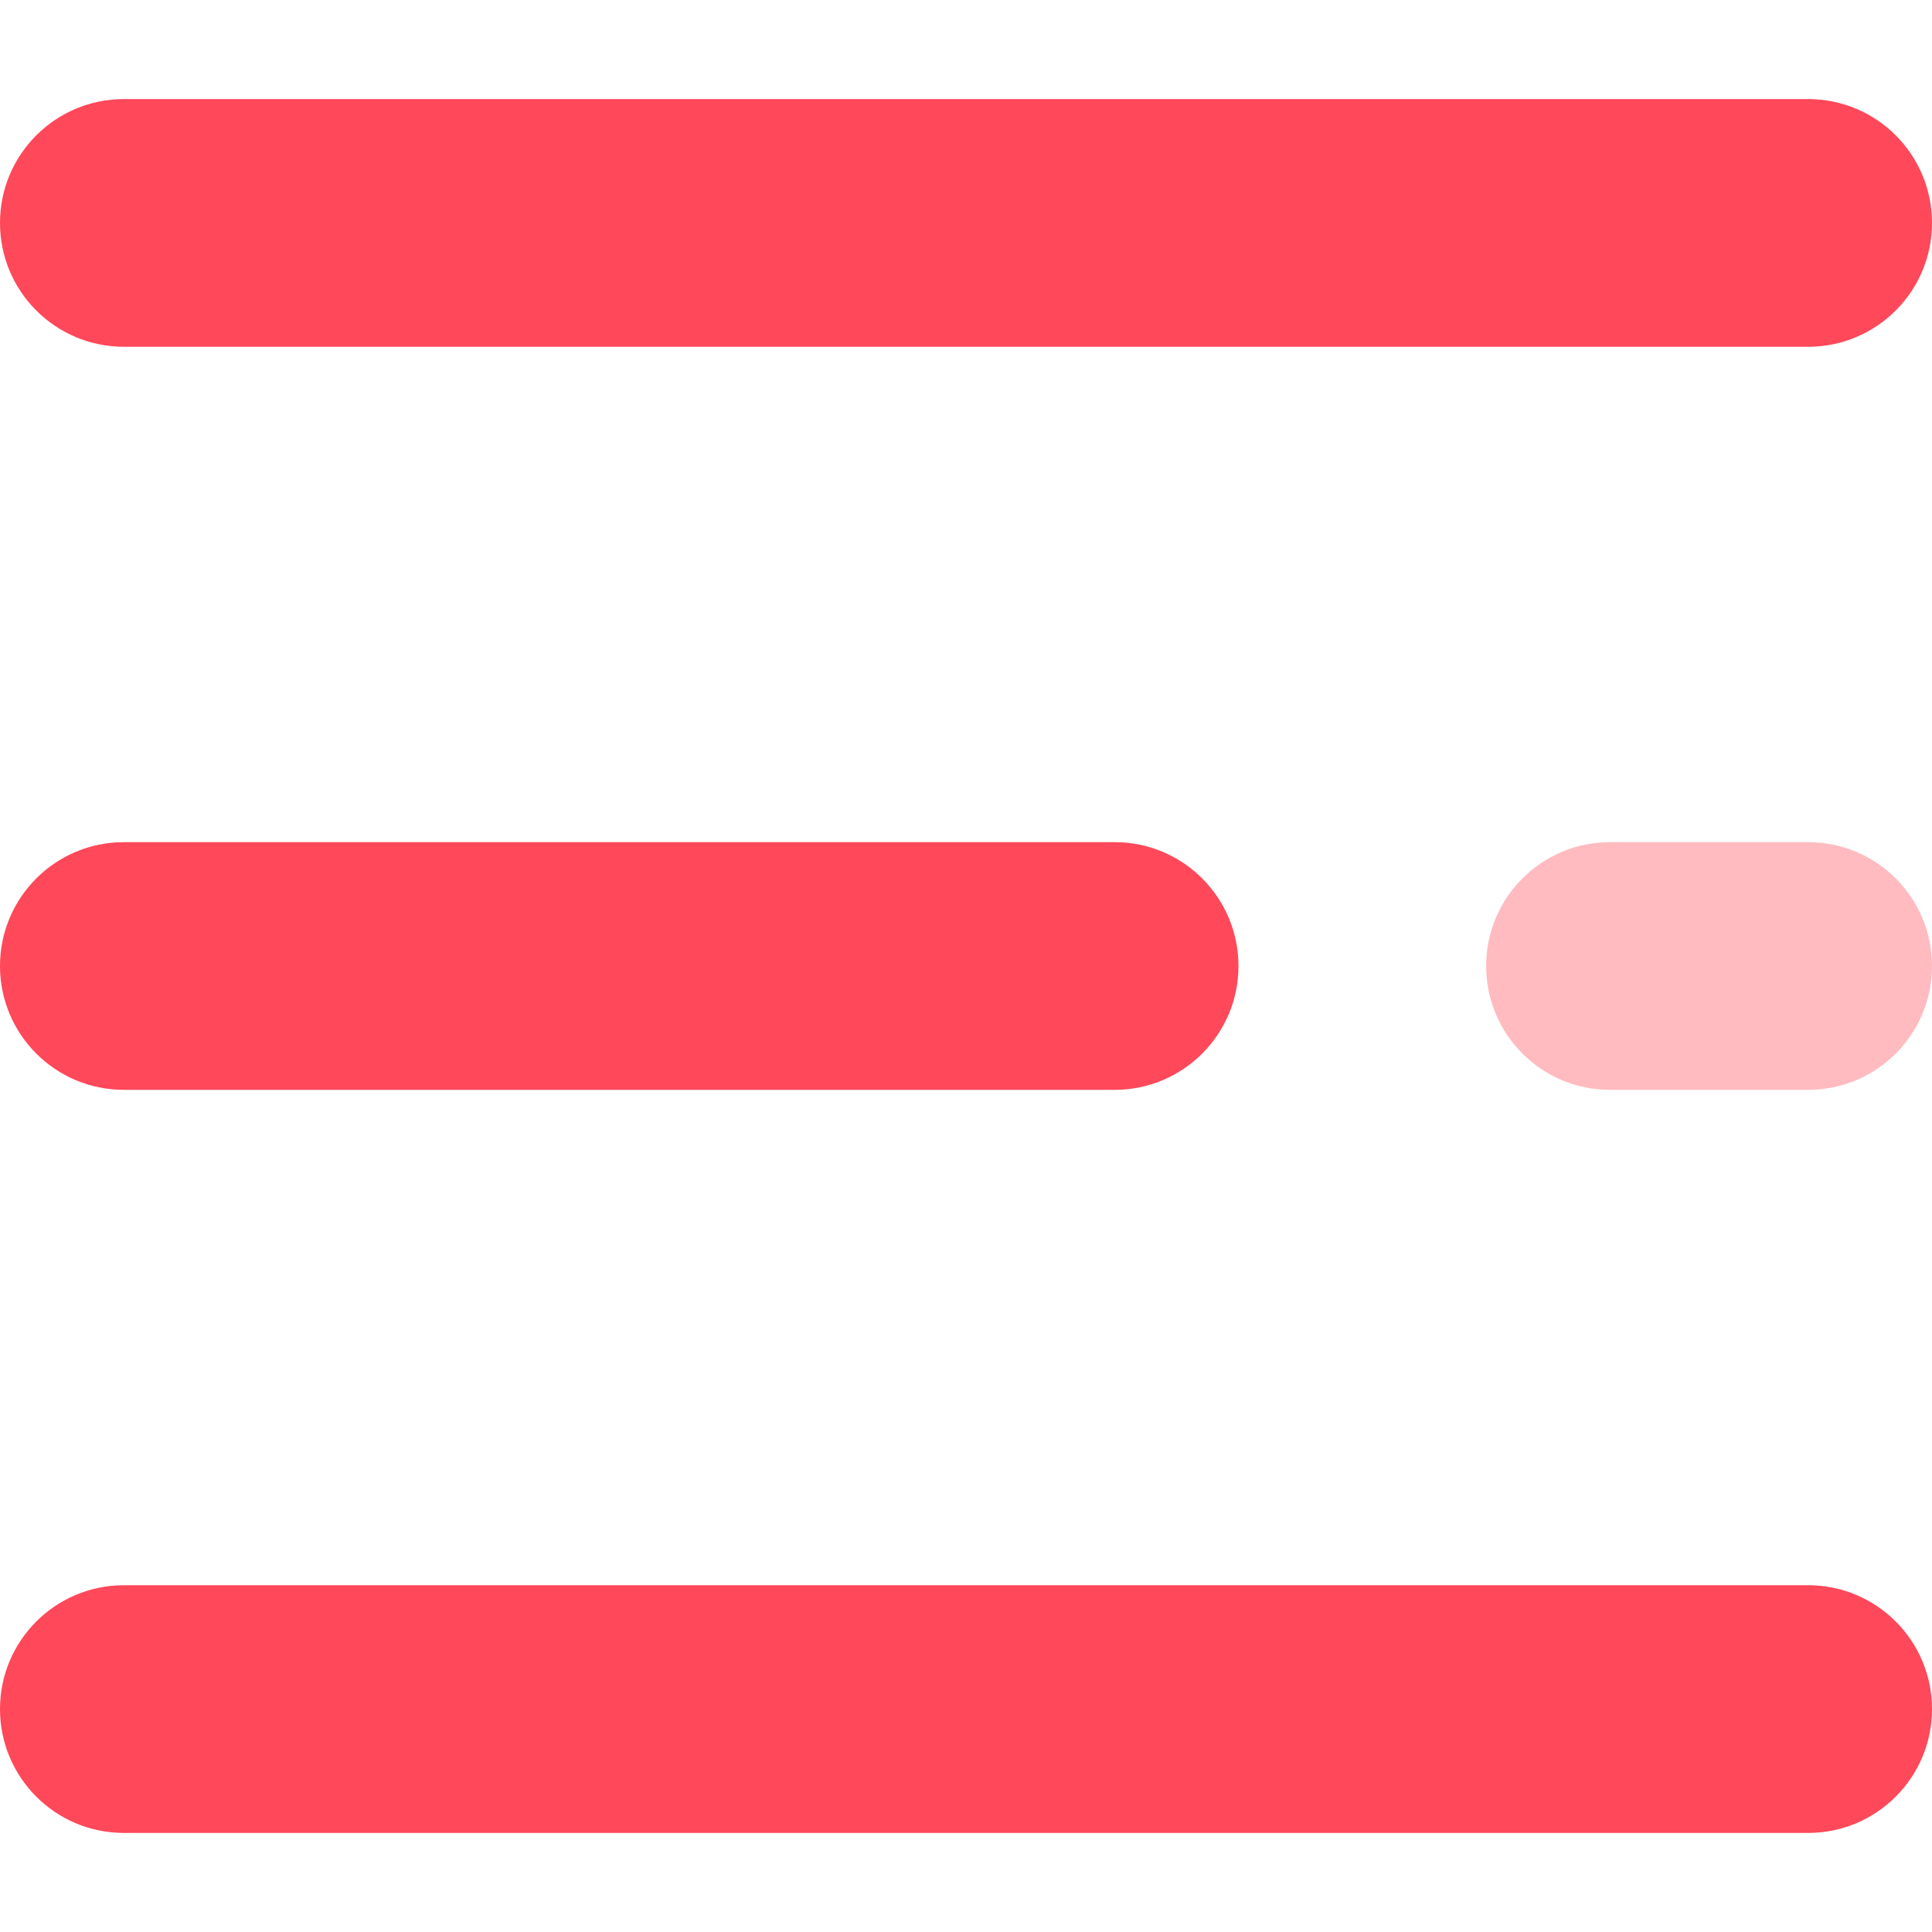
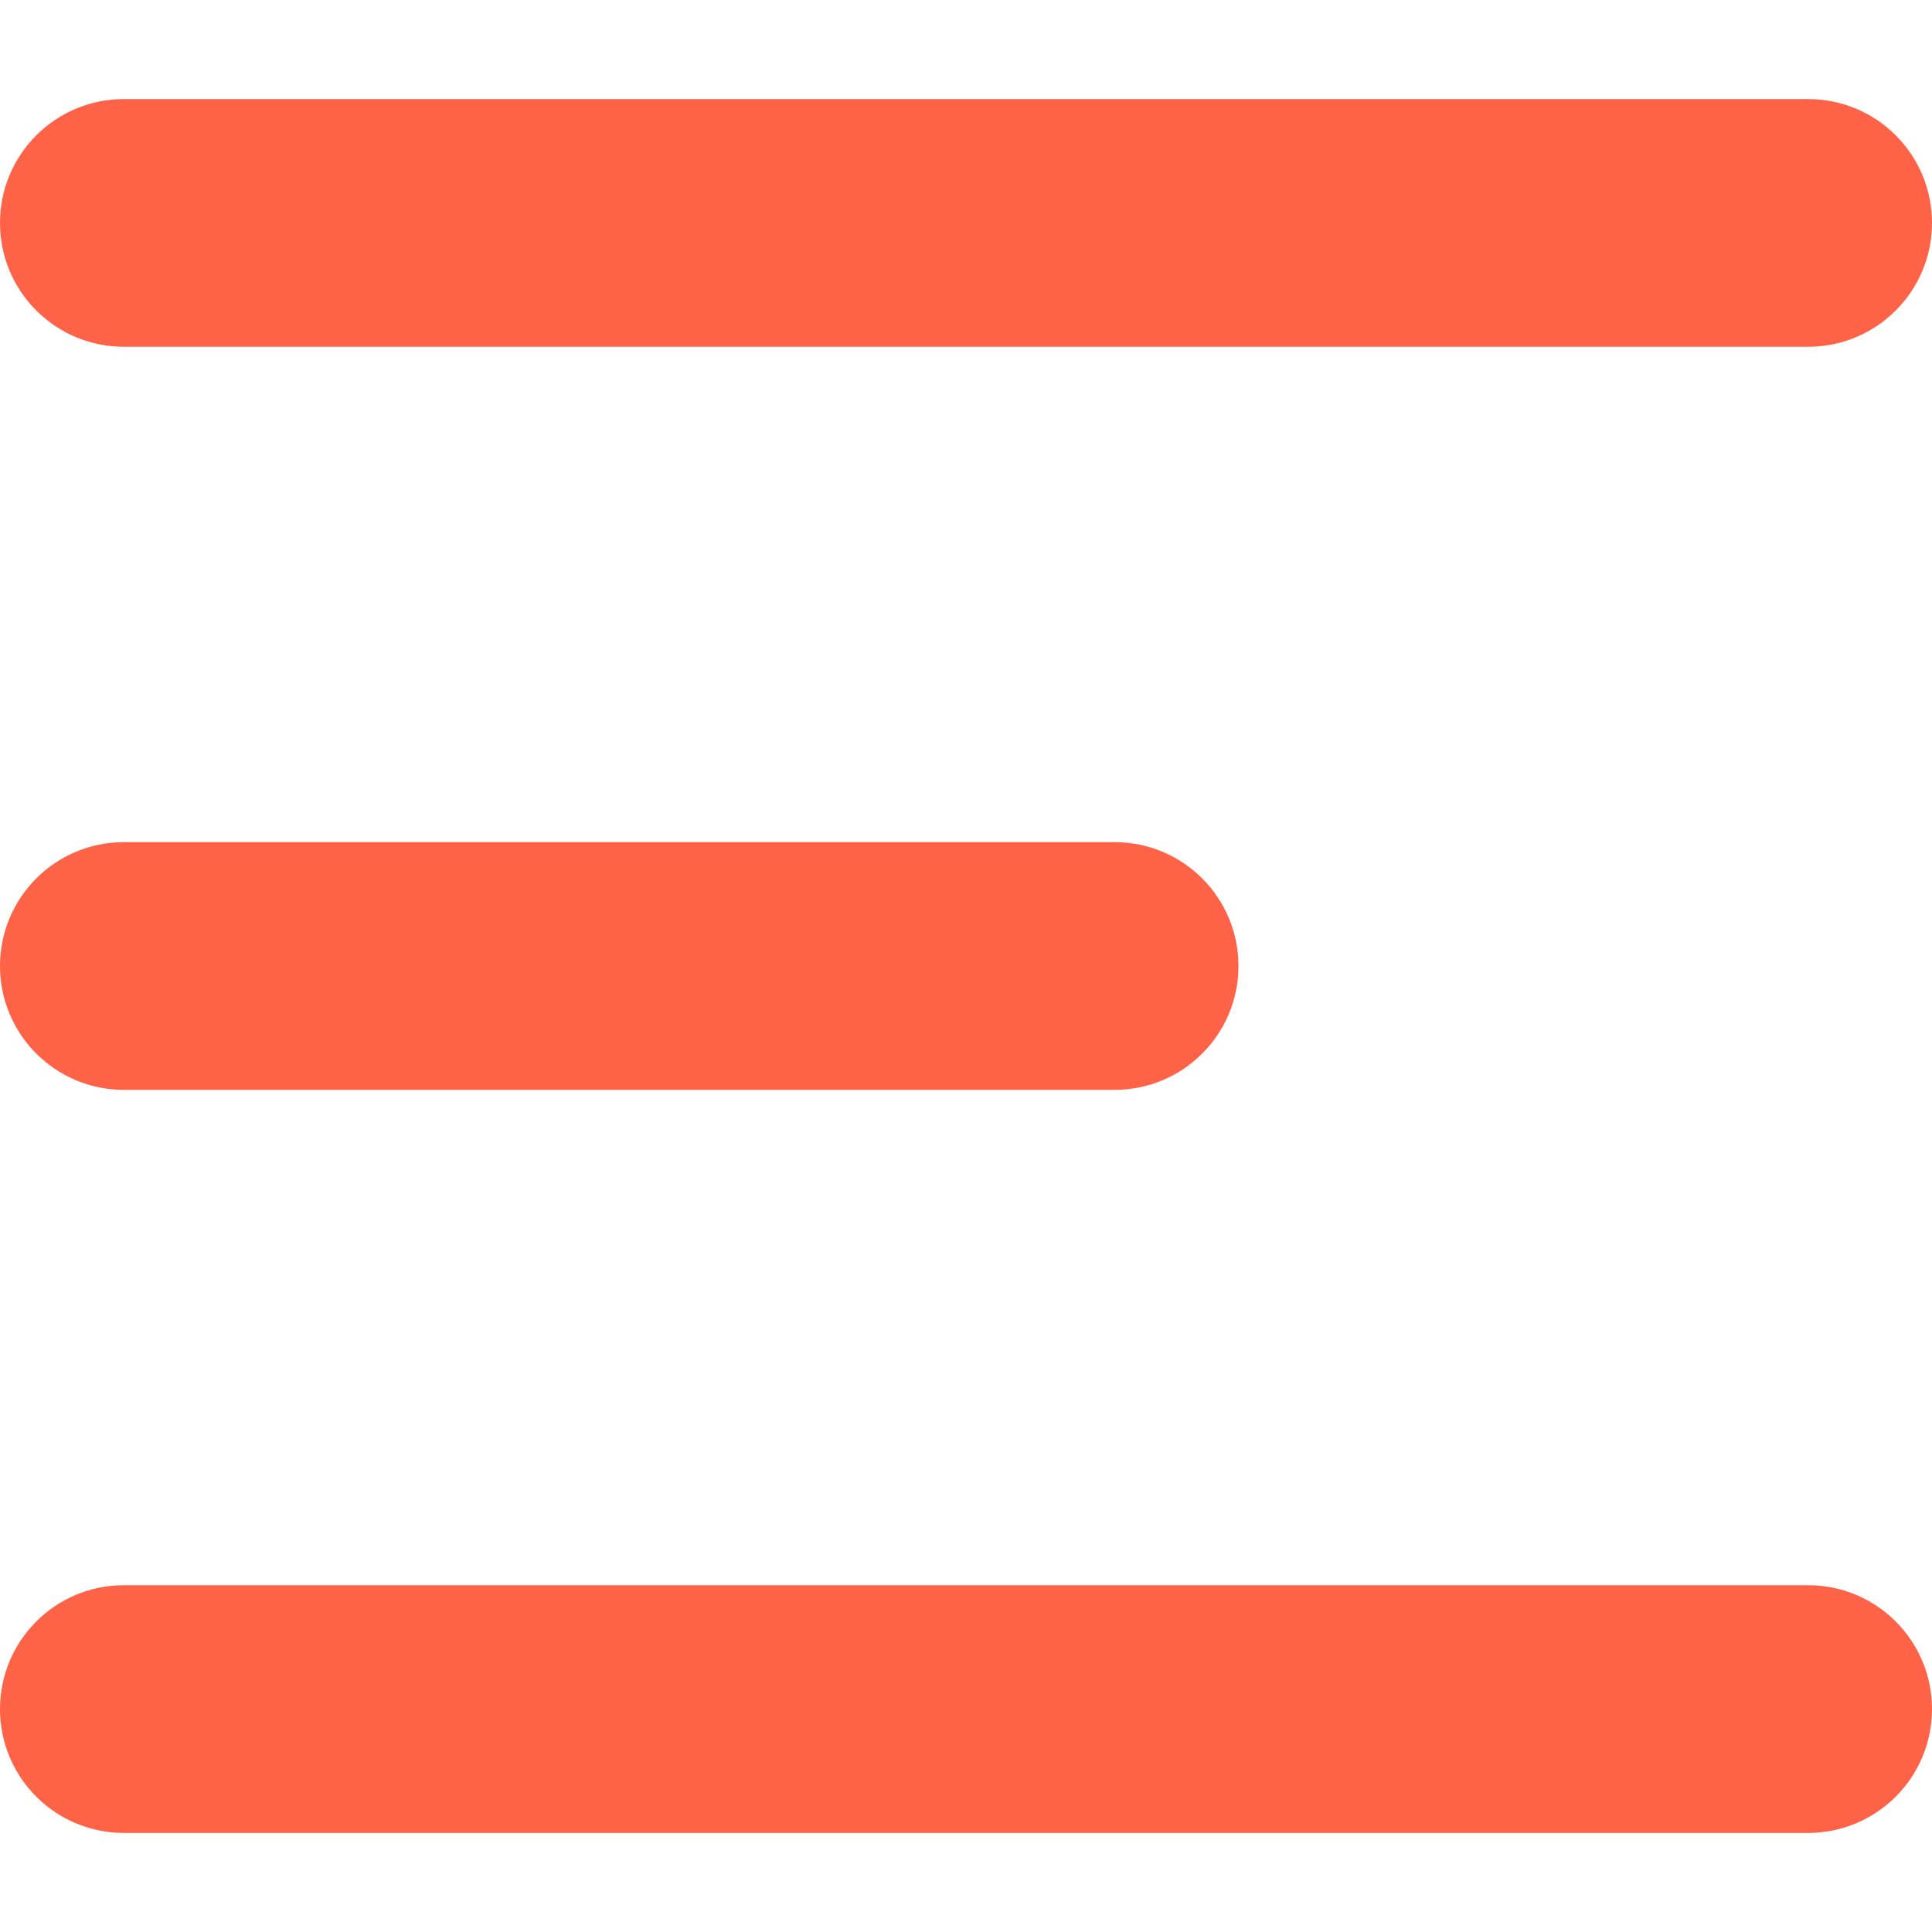
<svg xmlns="http://www.w3.org/2000/svg" version="1.1" id="Capa_1" x="0px" y="0px" viewBox="0 0 512 512" style="enable-background:new 0 0 512 512;" xml:space="preserve">
  <g>
-     <path style="fill:#FF485A;" d="M479.18,91.897H32.821C14.69,91.897,0,77.207,0,59.077s14.69-32.821,32.821-32.821H479.18   c18.13,0,32.82,14.69,32.82,32.821S497.31,91.897,479.18,91.897z" />
-     <path style="fill:#FF485A;" d="M295.385,288.821H32.821C14.69,288.821,0,274.13,0,256s14.69-32.821,32.821-32.821h262.564   c18.13,0,32.821,14.69,32.821,32.821S313.515,288.821,295.385,288.821z" />
+     <path style="fill:#ff6347;" d="M479.18,91.897H32.821C14.69,91.897,0,77.207,0,59.077s14.69-32.821,32.821-32.821H479.18   c18.13,0,32.82,14.69,32.82,32.821S497.31,91.897,479.18,91.897z" />
+     <path style="fill:#ff6347;" d="M295.385,288.821H32.821C14.69,288.821,0,274.13,0,256s14.69-32.821,32.821-32.821h262.564   c18.13,0,32.821,14.69,32.821,32.821S313.515,288.821,295.385,288.821z" />
  </g>
-   <path style="fill:#FFBBC0;" d="M479.18,288.821h-52.513c-18.13,0-32.821-14.69-32.821-32.821s14.69-32.821,32.821-32.821h52.513  c18.13,0,32.82,14.69,32.82,32.821S497.31,288.821,479.18,288.821z" />
-   <path style="fill:#FF485A;" d="M479.18,485.744H32.821C14.69,485.744,0,471.053,0,452.923c0-18.13,14.69-32.821,32.821-32.821  H479.18c18.13,0,32.82,14.69,32.82,32.821C512,471.053,497.31,485.744,479.18,485.744z" />
+   <path style="fill:#ff6347;" d="M479.18,485.744H32.821C14.69,485.744,0,471.053,0,452.923c0-18.13,14.69-32.821,32.821-32.821  H479.18c18.13,0,32.82,14.69,32.82,32.821C512,471.053,497.31,485.744,479.18,485.744z" />
</svg>
